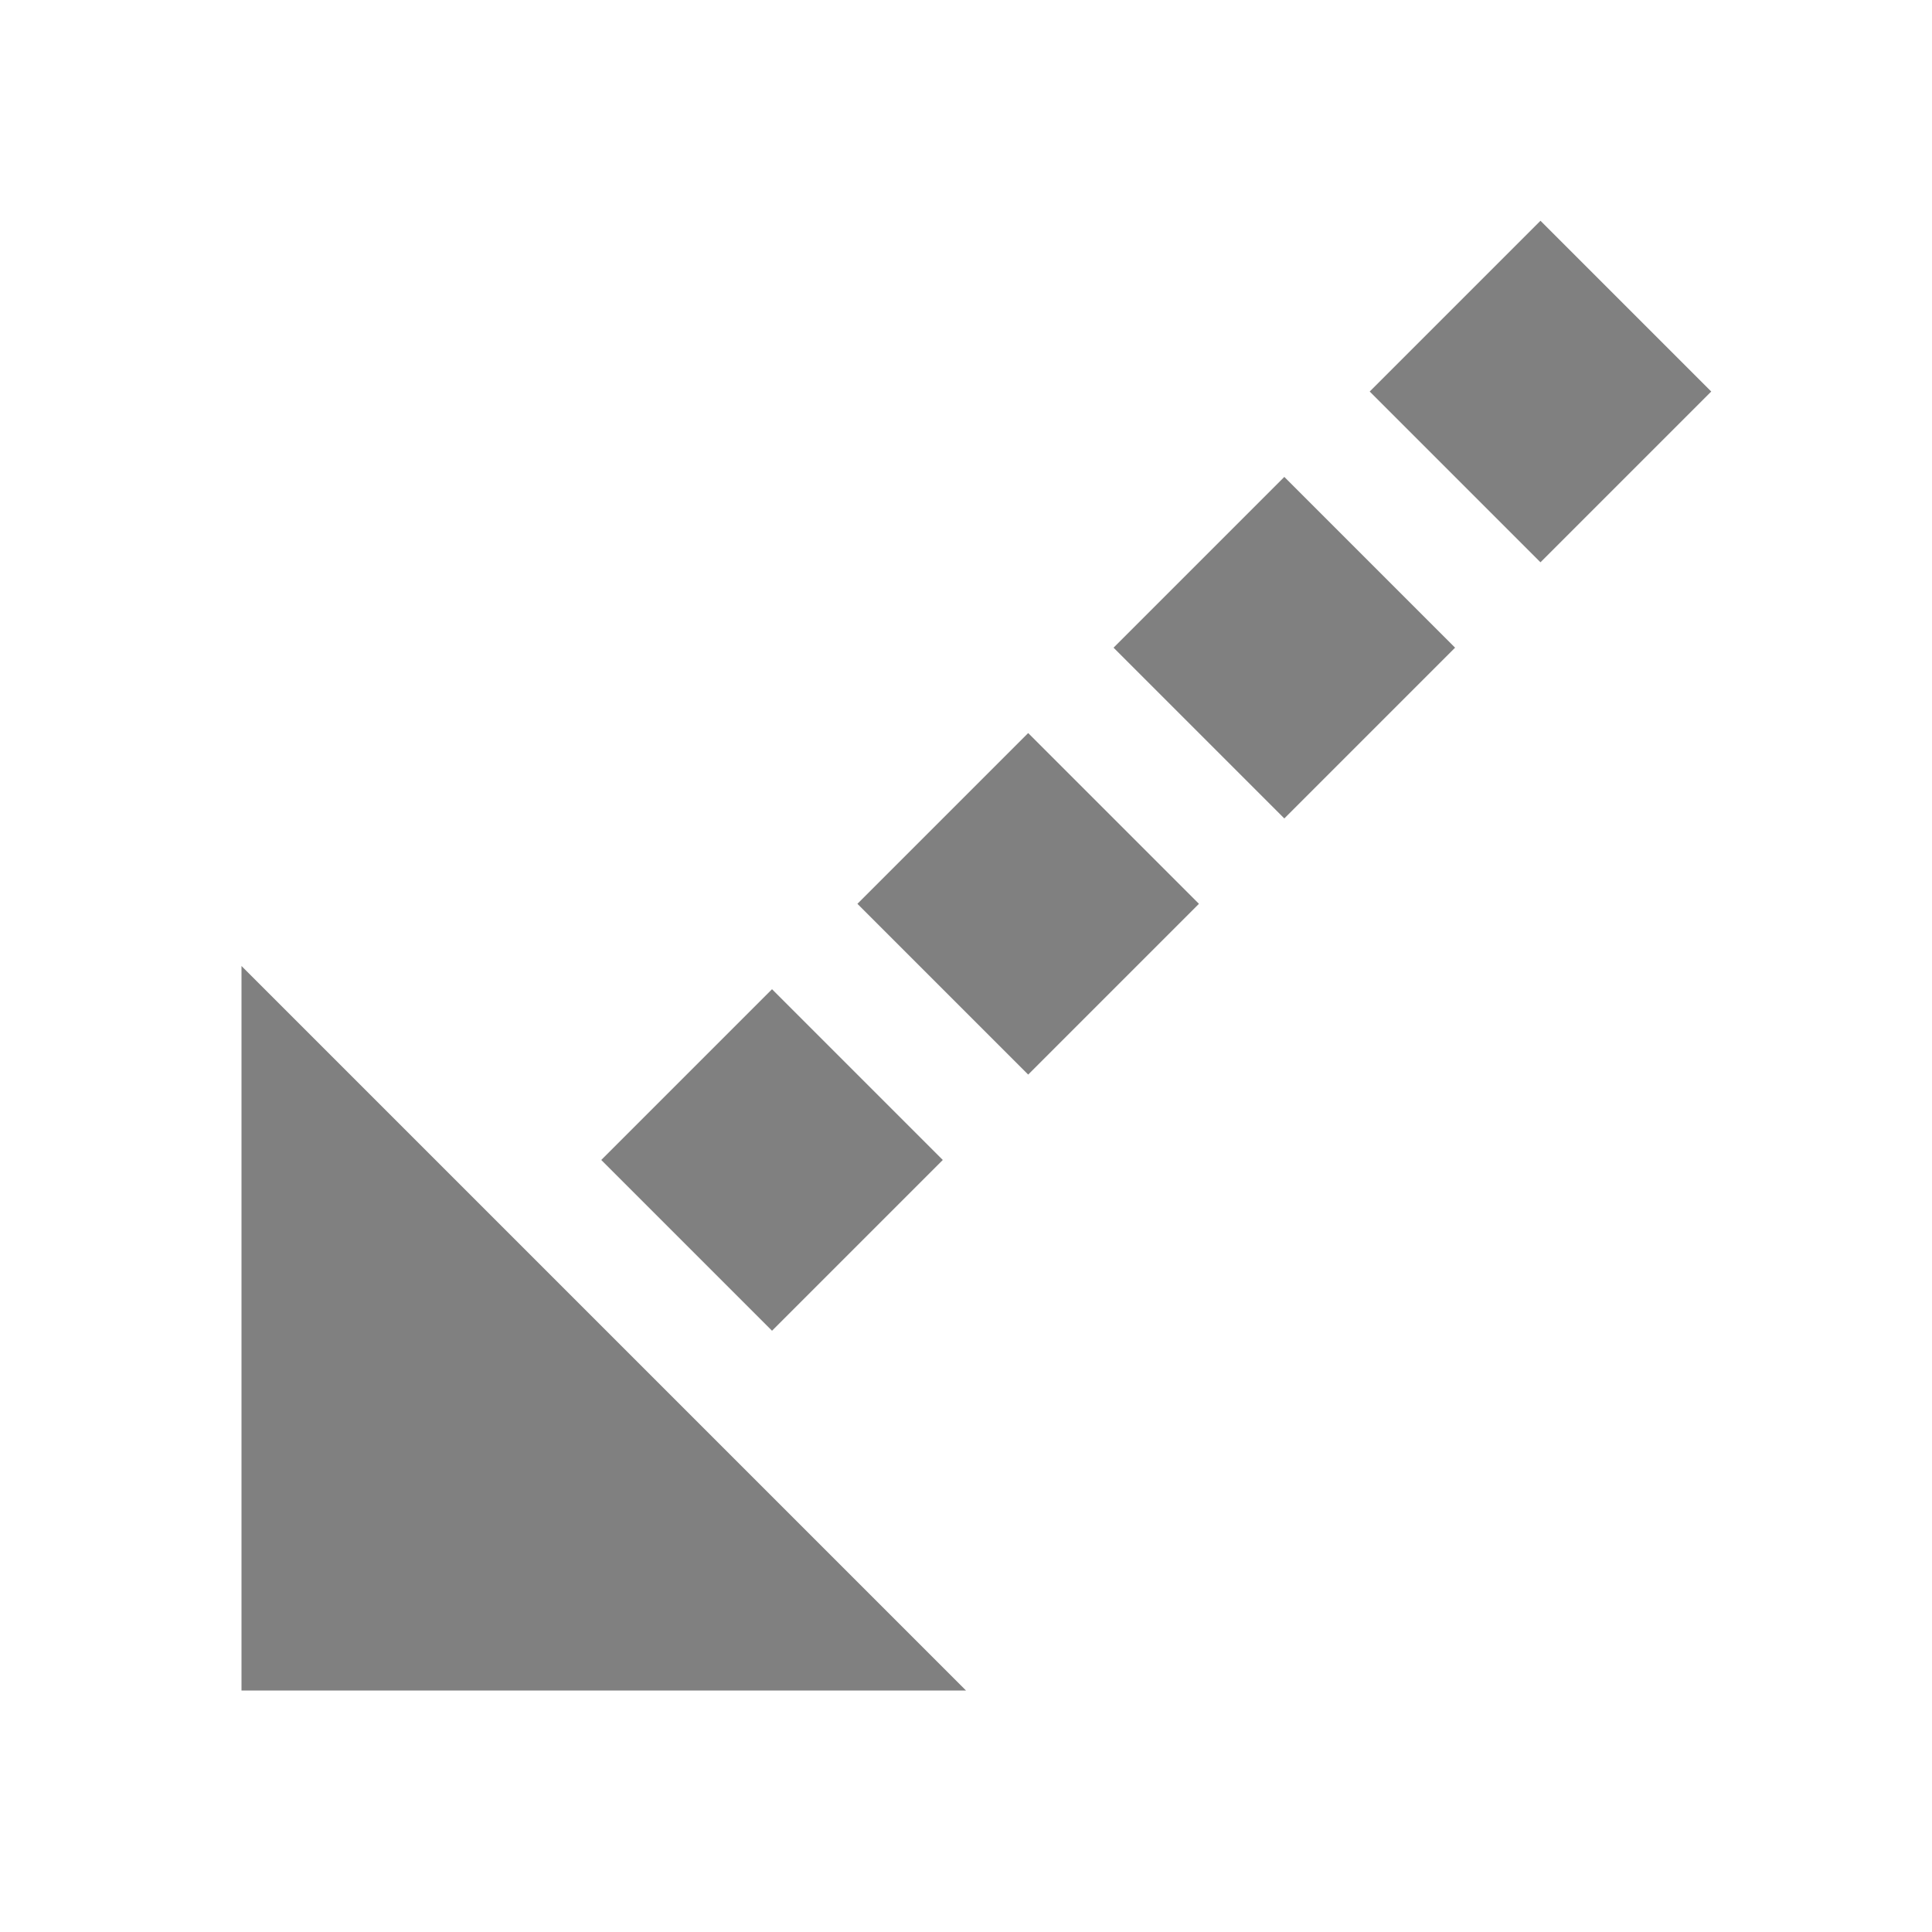
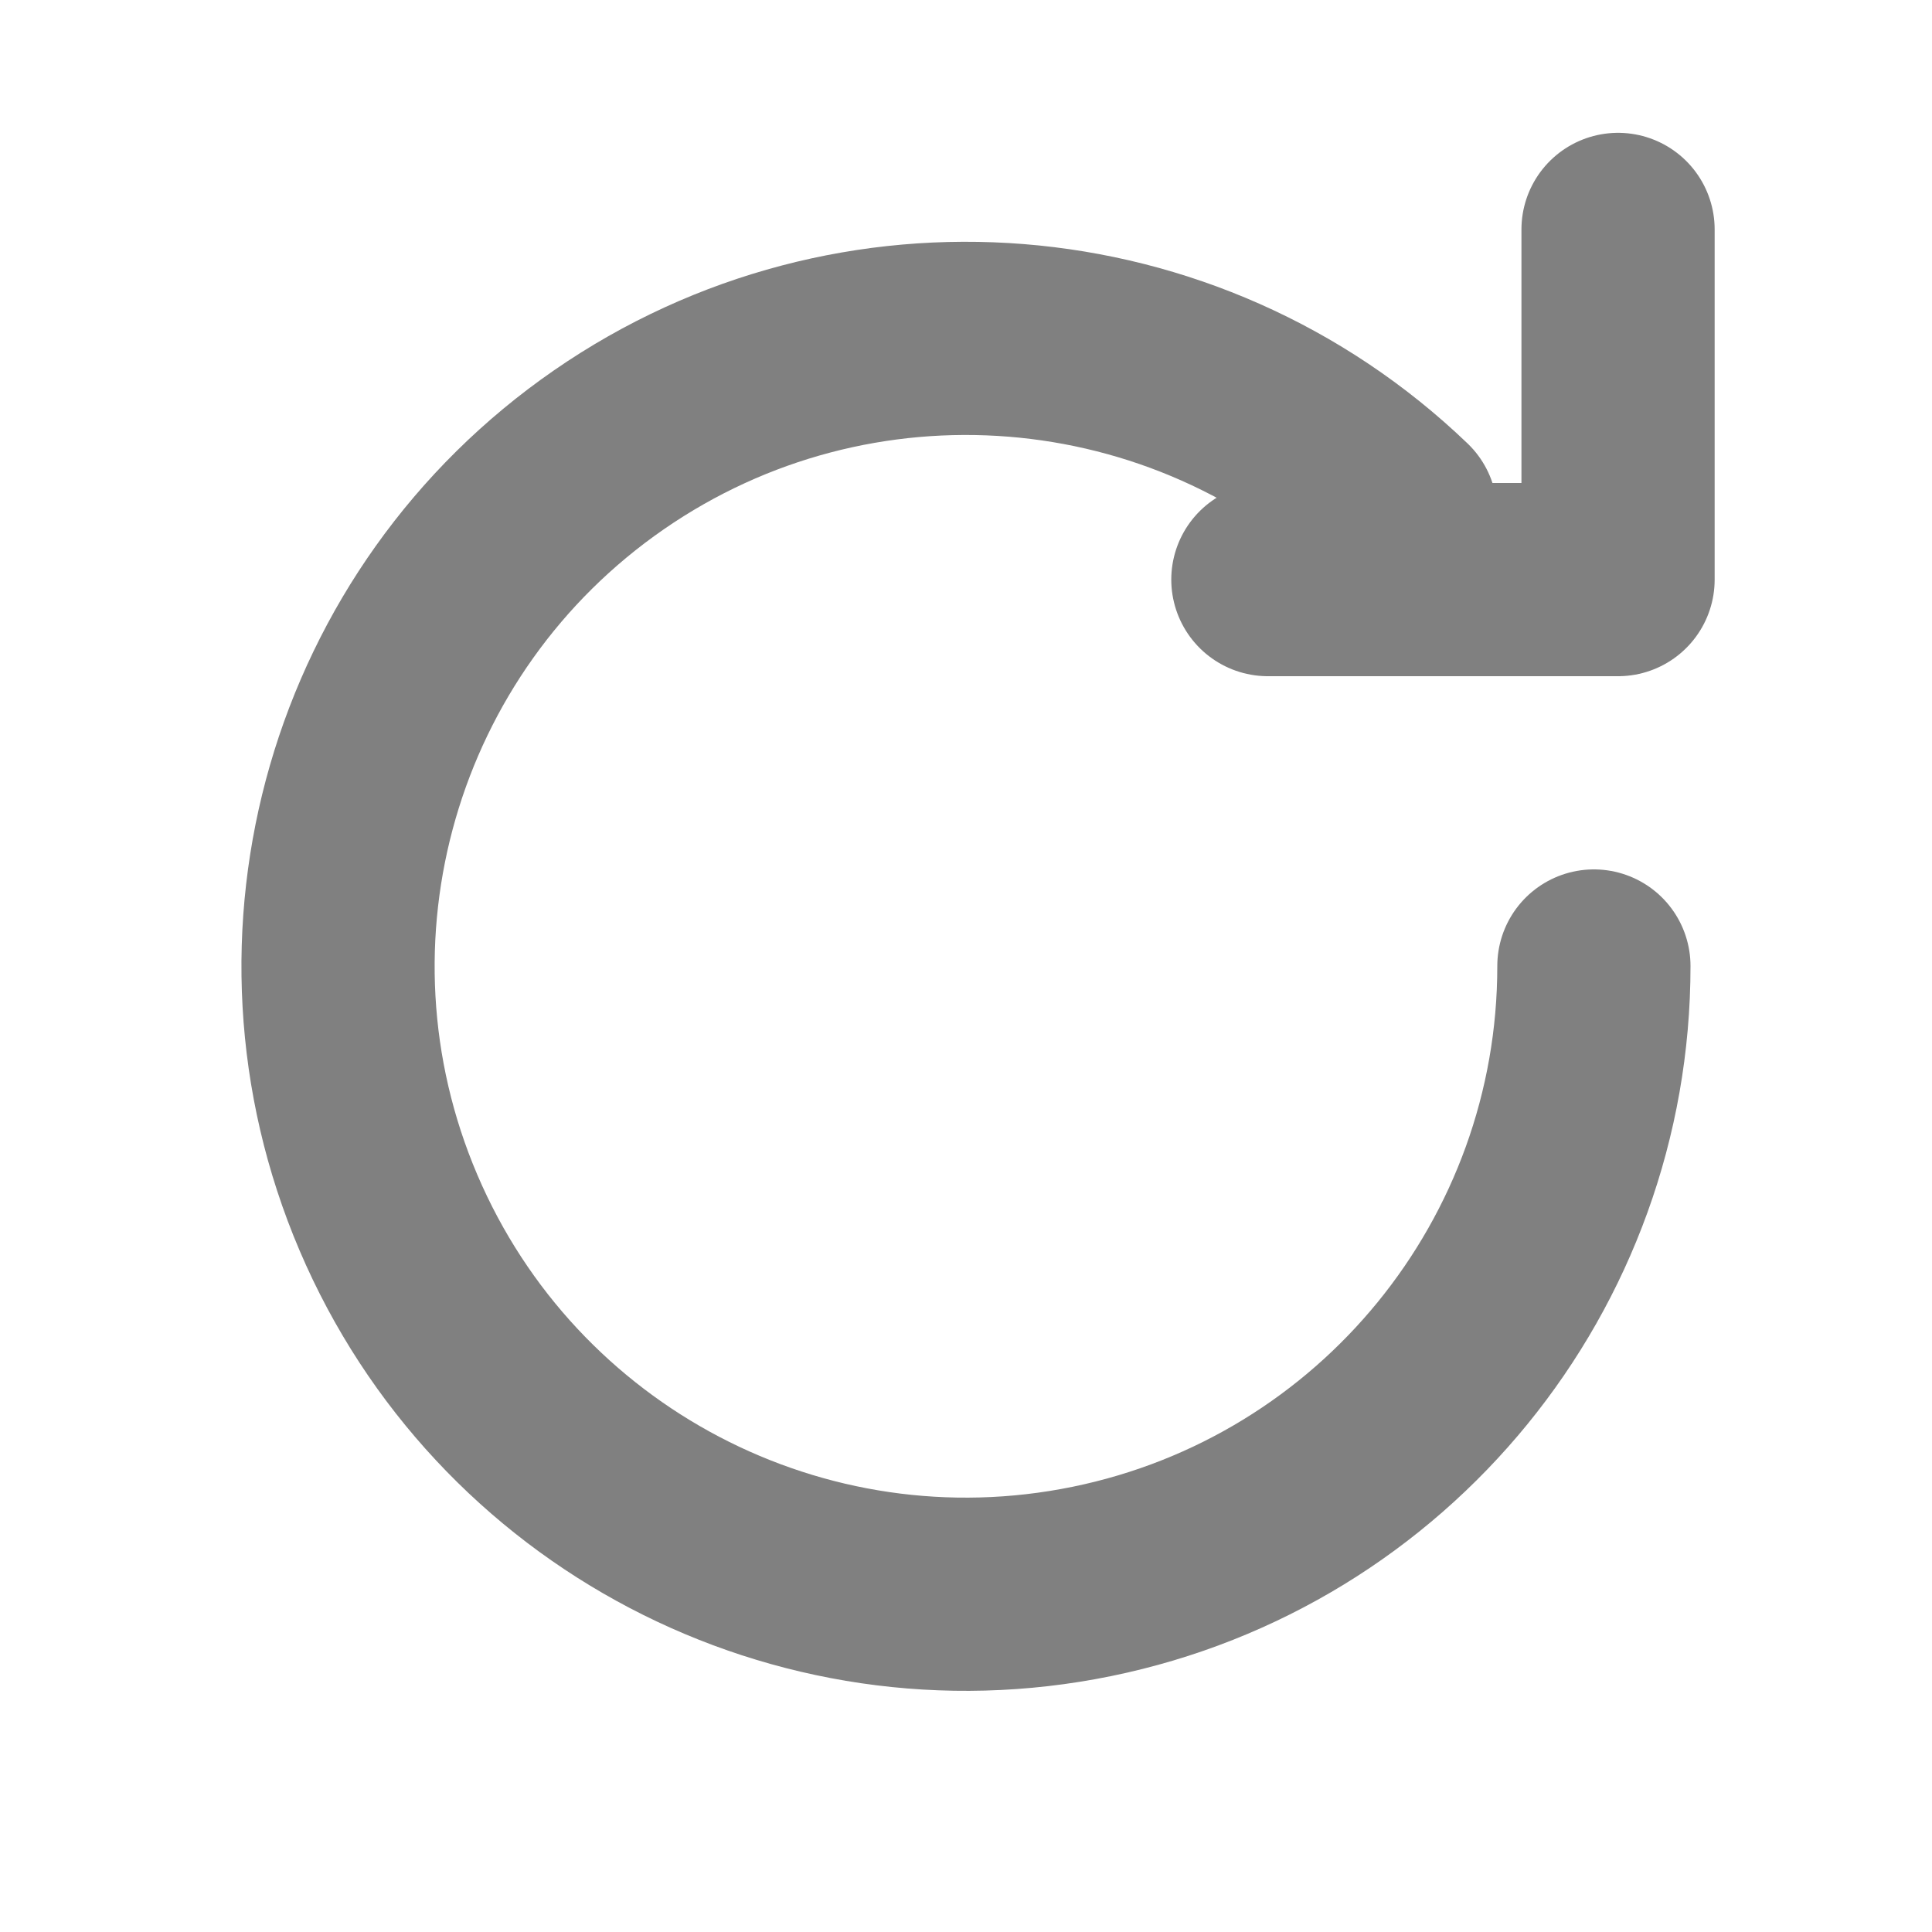
- <svg xmlns="http://www.w3.org/2000/svg" fill="none" stroke="gray" stroke-width="2" viewBox="0 0 16 16">
-   <path d="m8 14h-6v-6" fill="gray" stroke="none" />
-   <path d="M 13.5,2.5 4,12" stroke-dasharray="2 1" stroke-dashoffset="-.05" />
+ <svg xmlns="http://www.w3.org/2000/svg" viewBox="0 0 16 16" fill="none" stroke="gray" stroke-width="1.6" stroke-linecap="round" stroke-linejoin="round">
+   <path d="M13.2 8a5.2 5.2 0 1 1-1.6-3.75" />
+   <path d="M13.4 1.9v2.9h-2.9" />
</svg>
